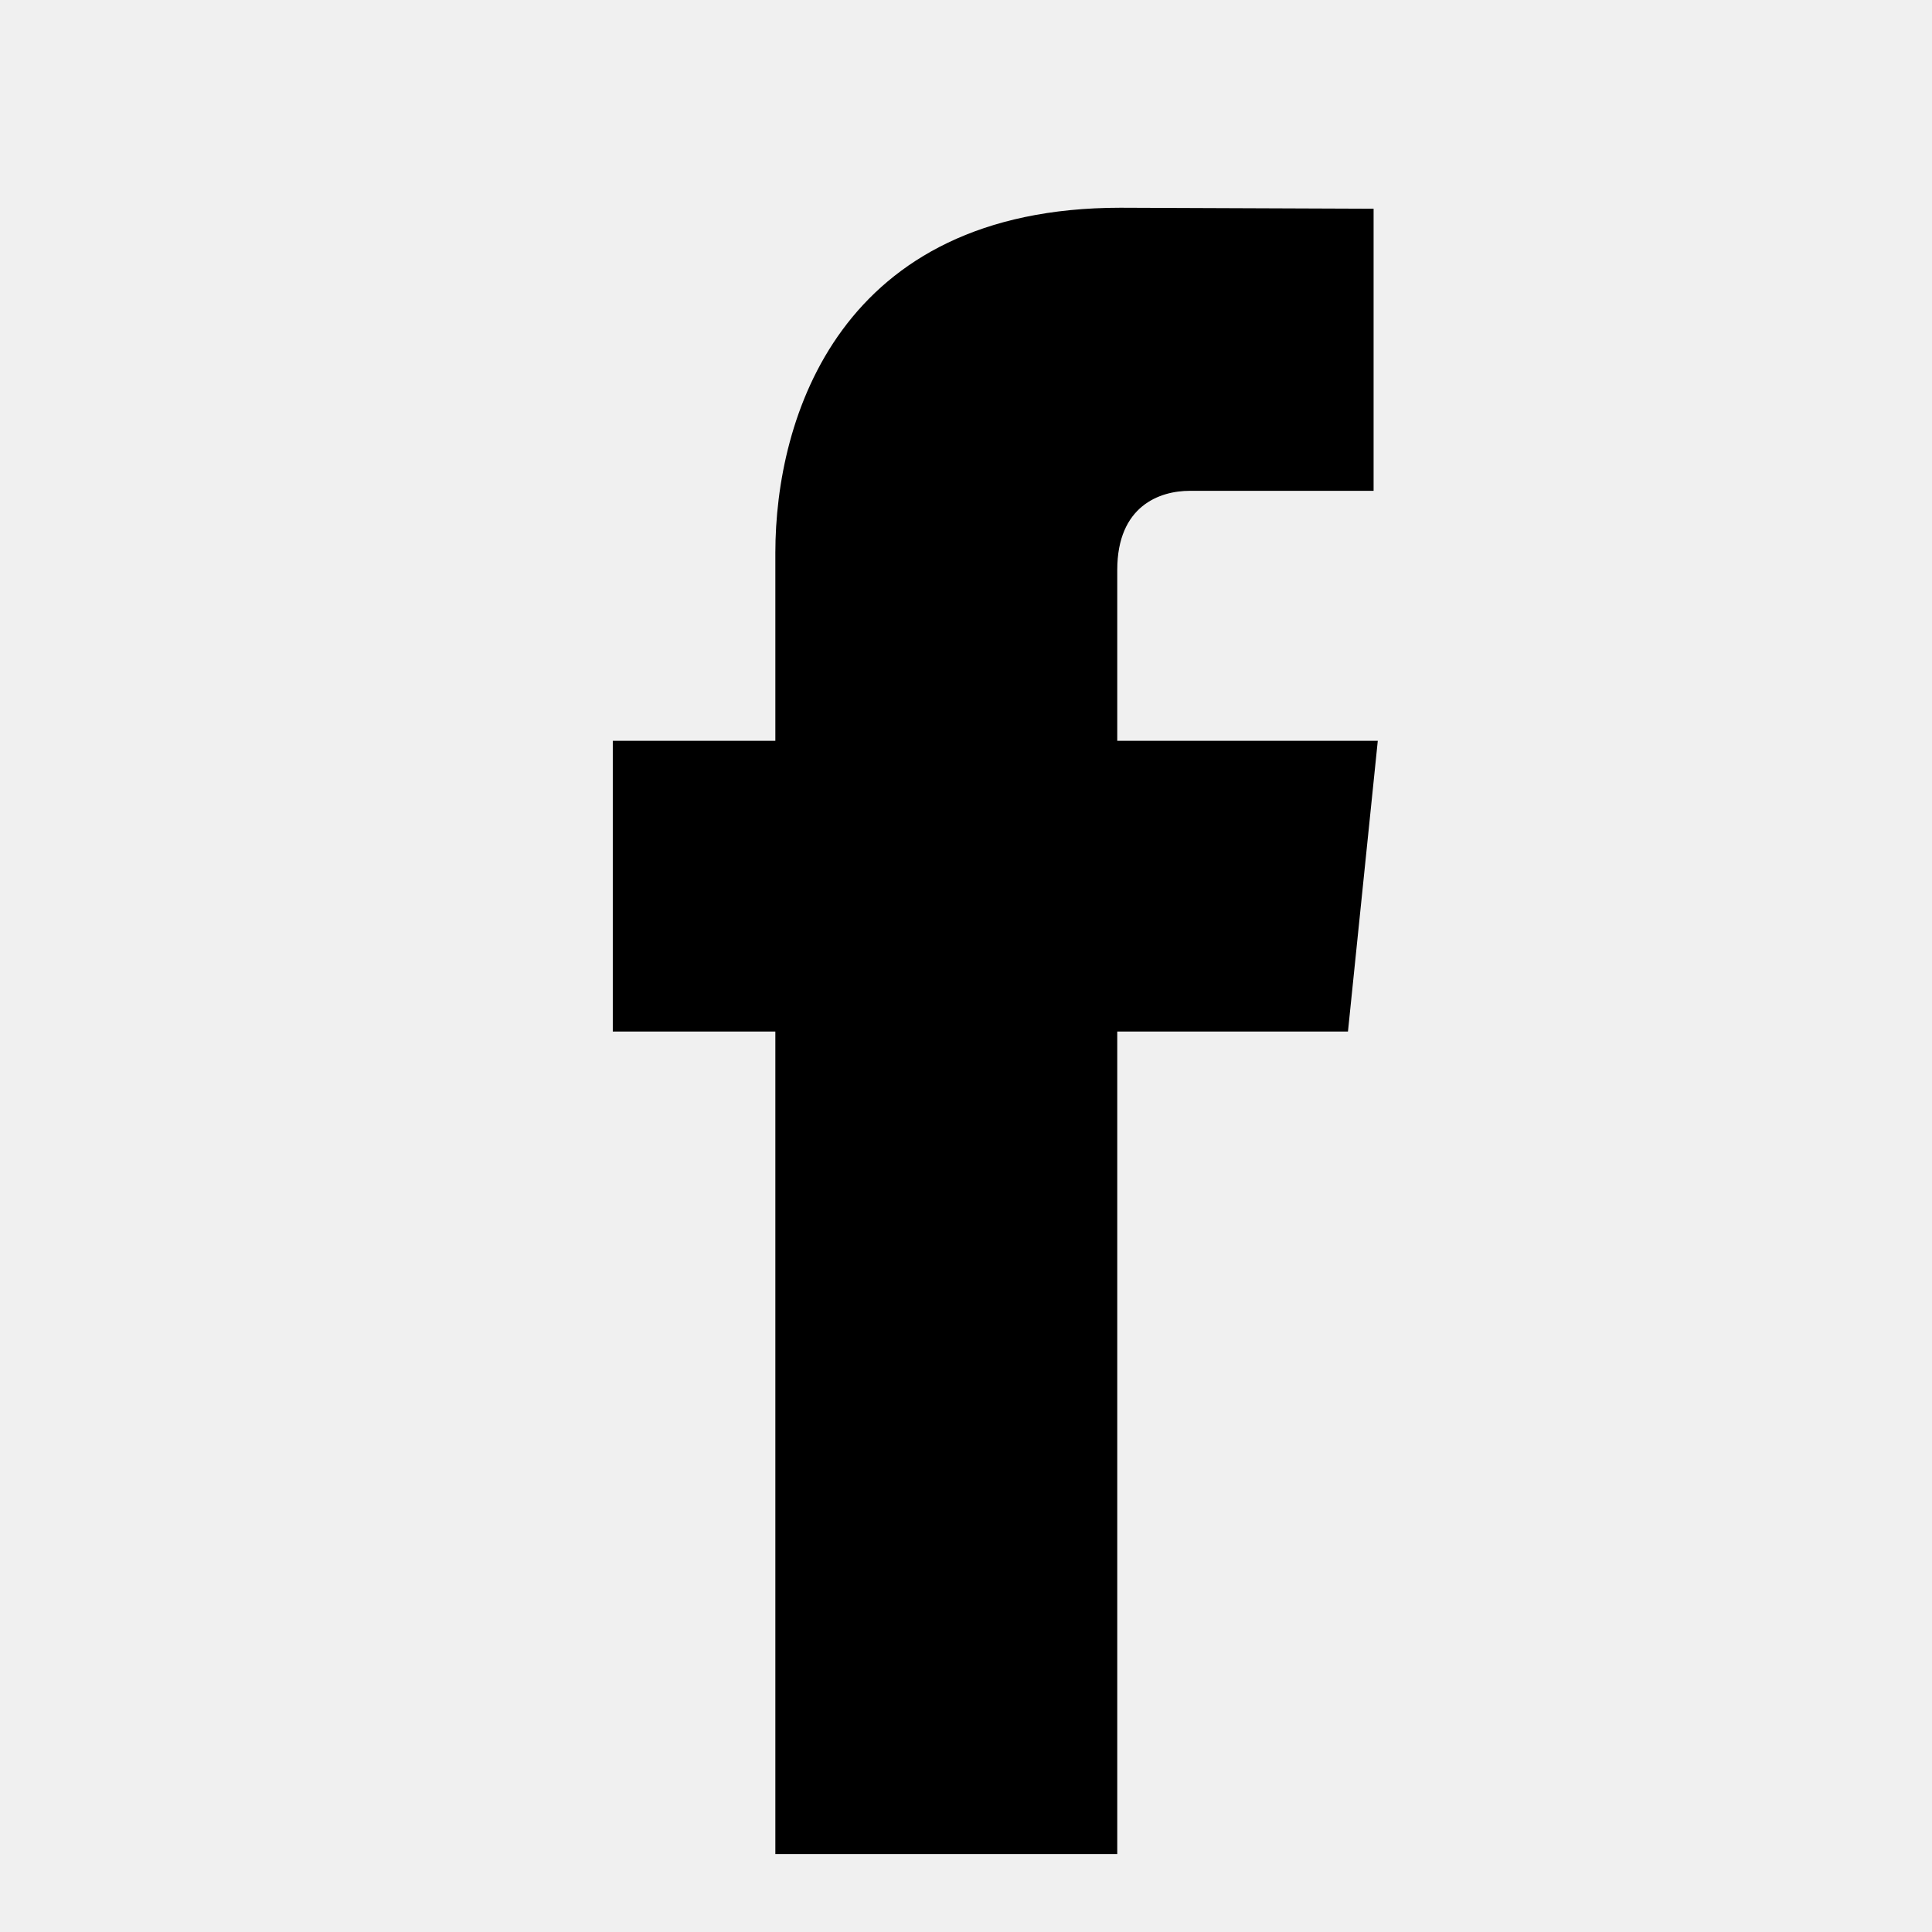
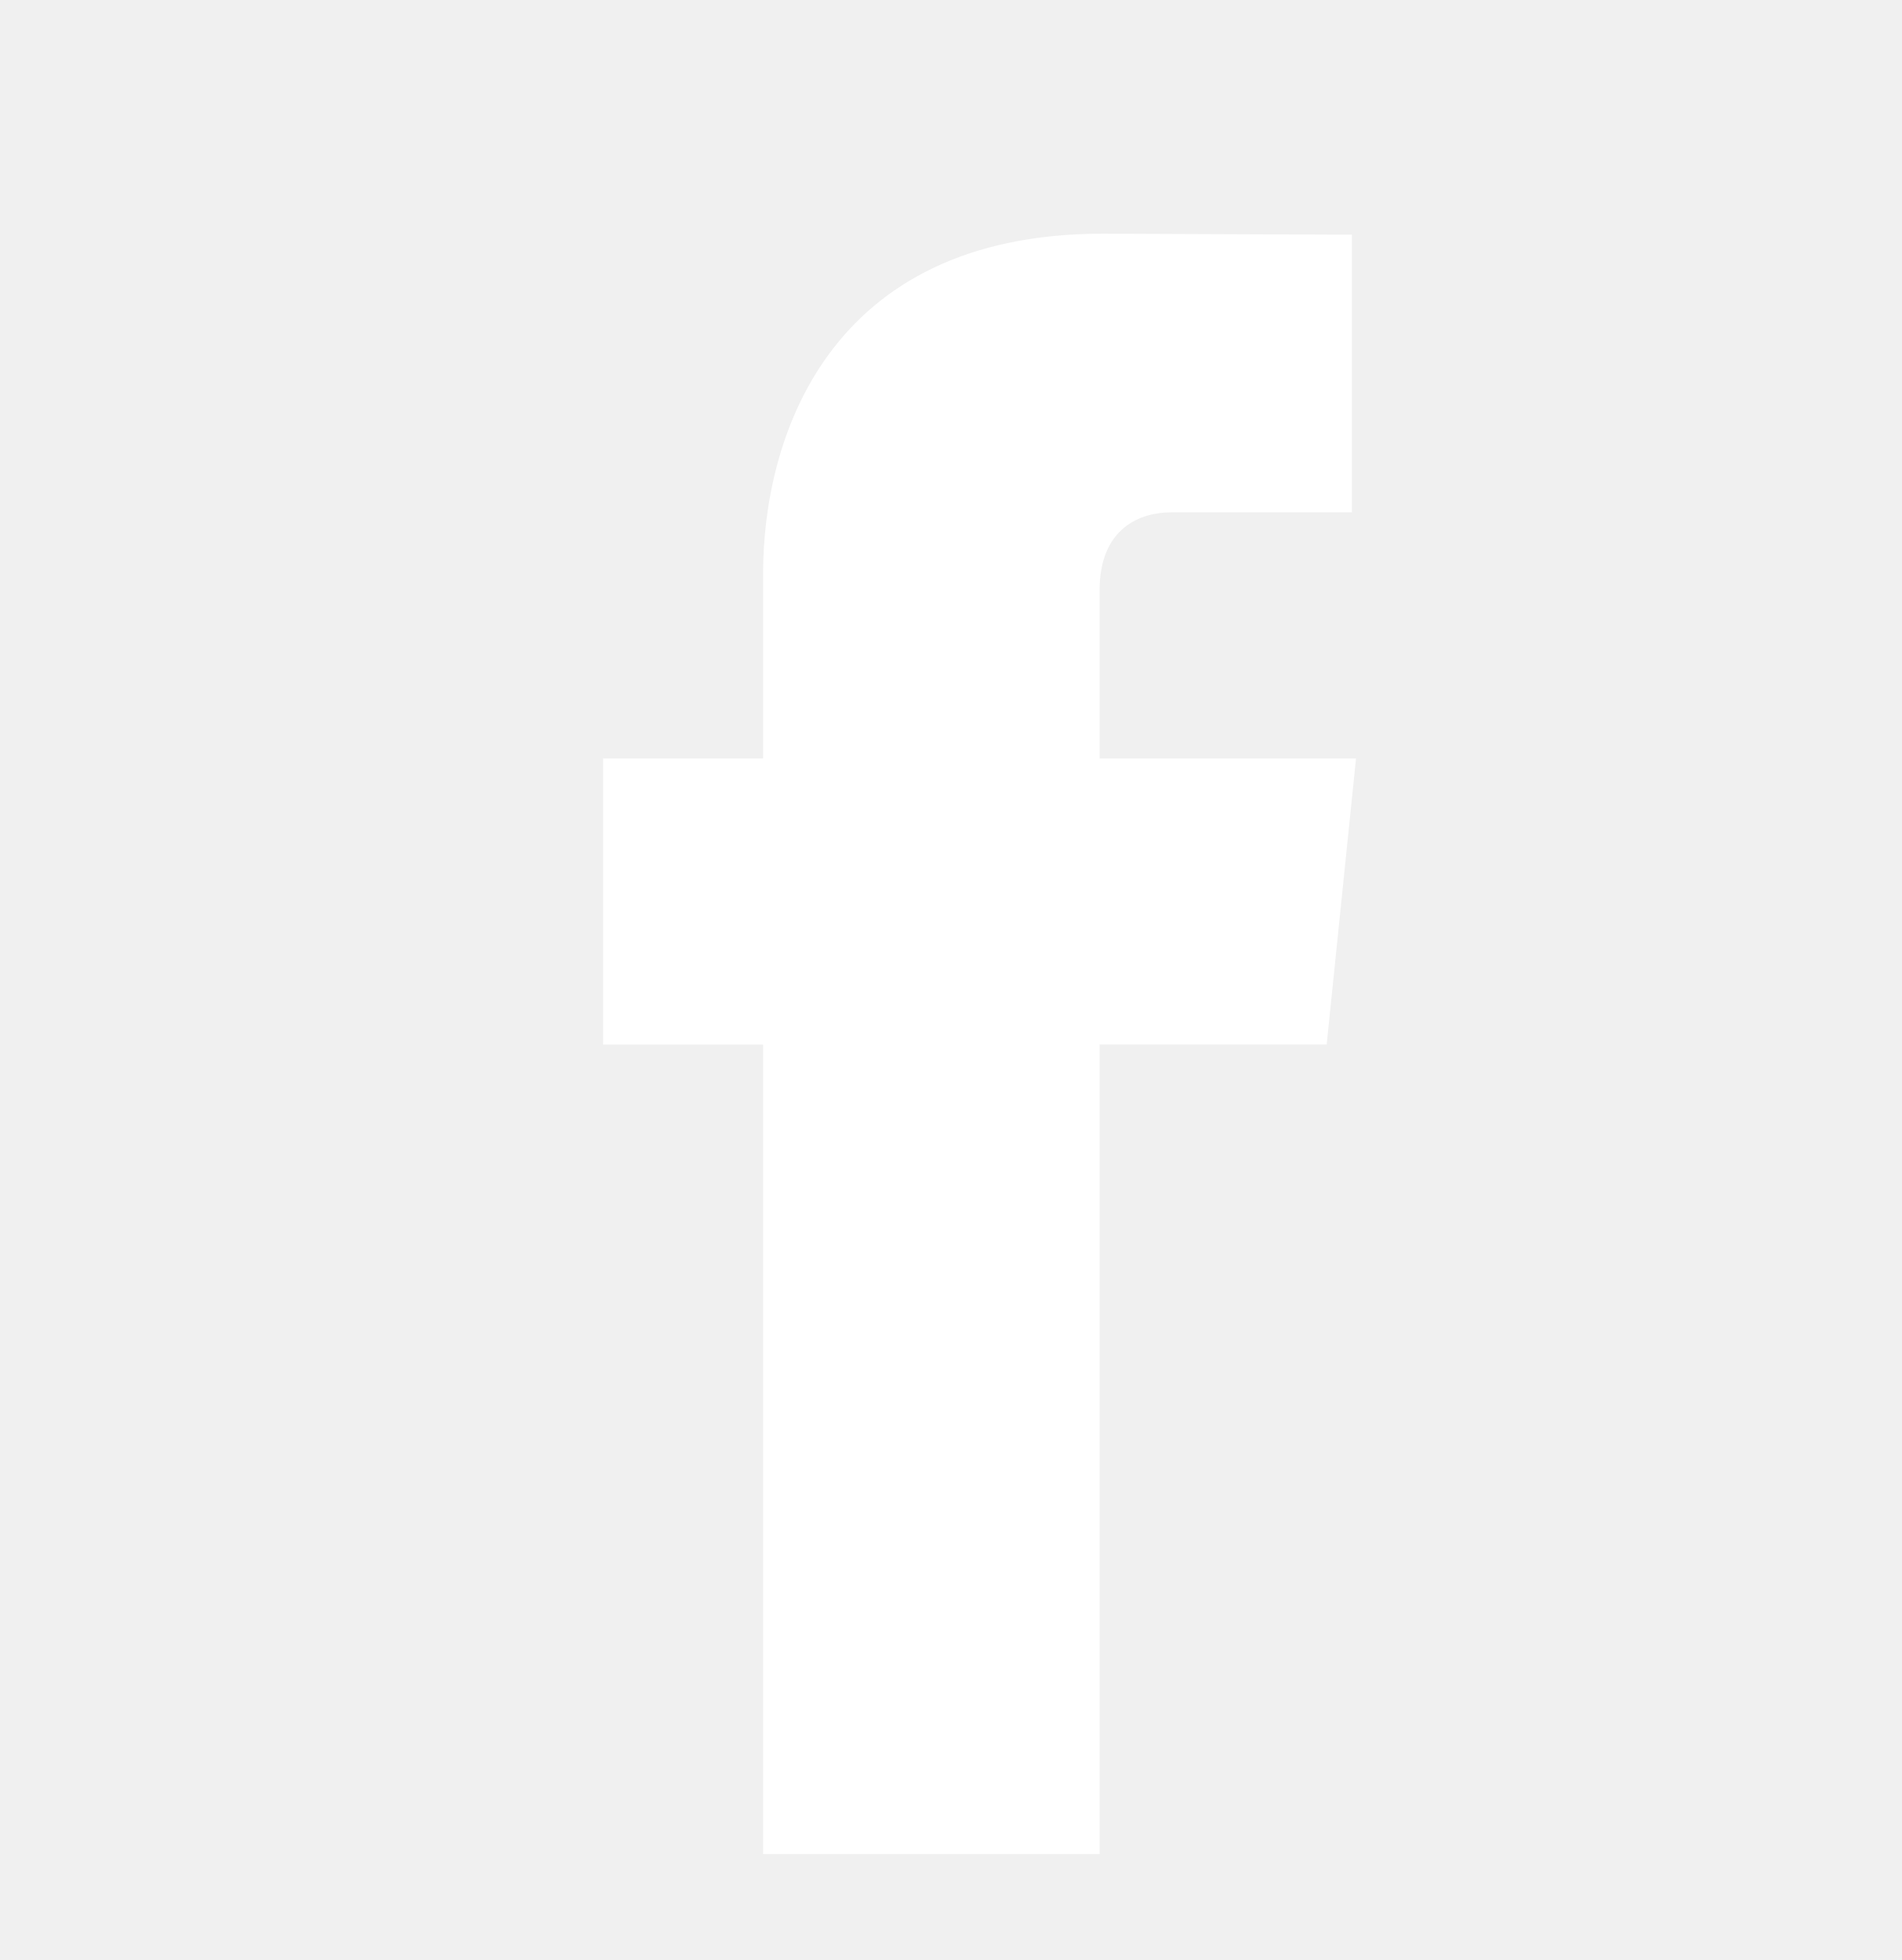
- <svg xmlns="http://www.w3.org/2000/svg" enable-background="new 0 0 56.693 56.693" height="56.693px" id="Layer_1" version="1.1" viewBox="0 0 56.693 56.693" width="56.693px" xml:space="preserve">
-   <path d="M40.43,21.739h-7.645v-5.014c0-1.883,1.248-2.322,2.127-2.322c0.877,0,5.395,0,5.395,0V6.125l-7.43-0.029  c-8.248,0-10.125,6.174-10.125,10.125v5.518h-4.77v8.53h4.77c0,10.947,0,24.137,0,24.137h10.033c0,0,0-13.32,0-24.137h6.77  L40.43,21.739z" />
+ <svg xmlns="http://www.w3.org/2000/svg" height="56.693" viewBox="0 0 56.693 56.693" width="55px">
+   <path fill="white" d="M40.43 21.74h-7.645v-5.015c0-1.883 1.248-2.322 2.127-2.322h5.395V6.125l-7.43-.03c-8.248 0-10.125 6.175-10.125 10.126v5.52h-4.77v8.53h4.77v24.136h10.033V30.27h6.77l.875-8.53z" />
</svg>
